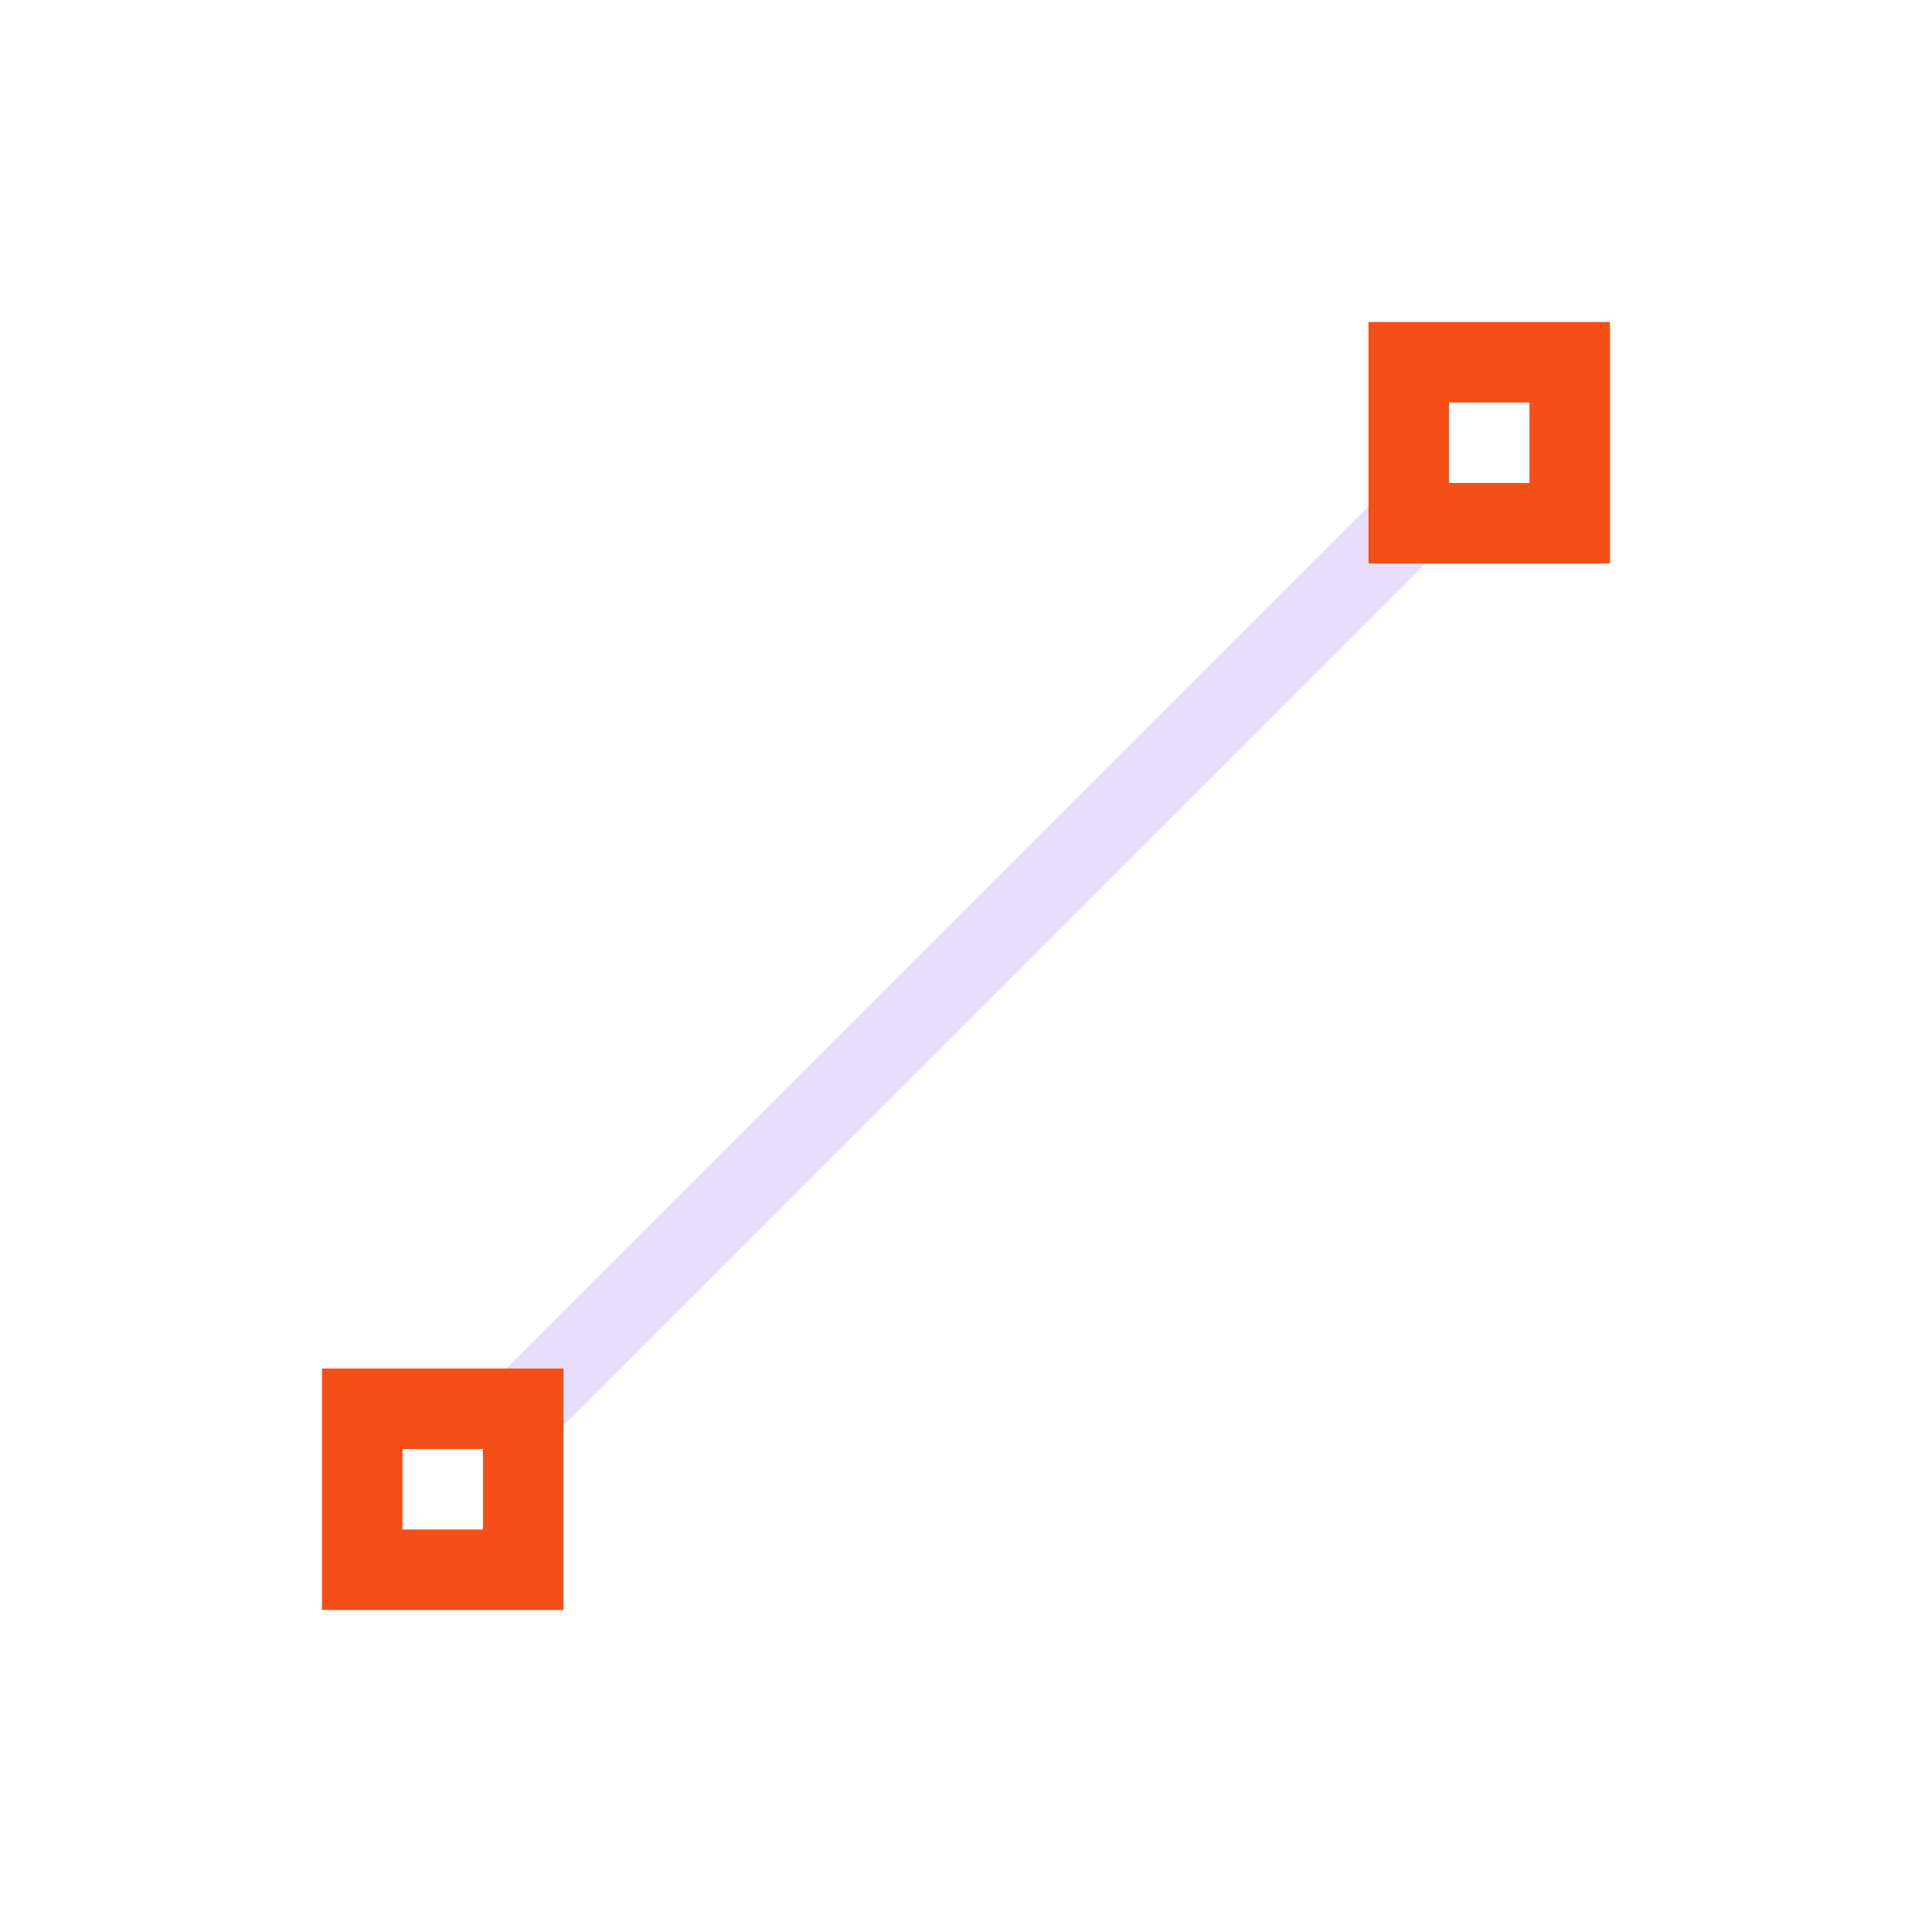
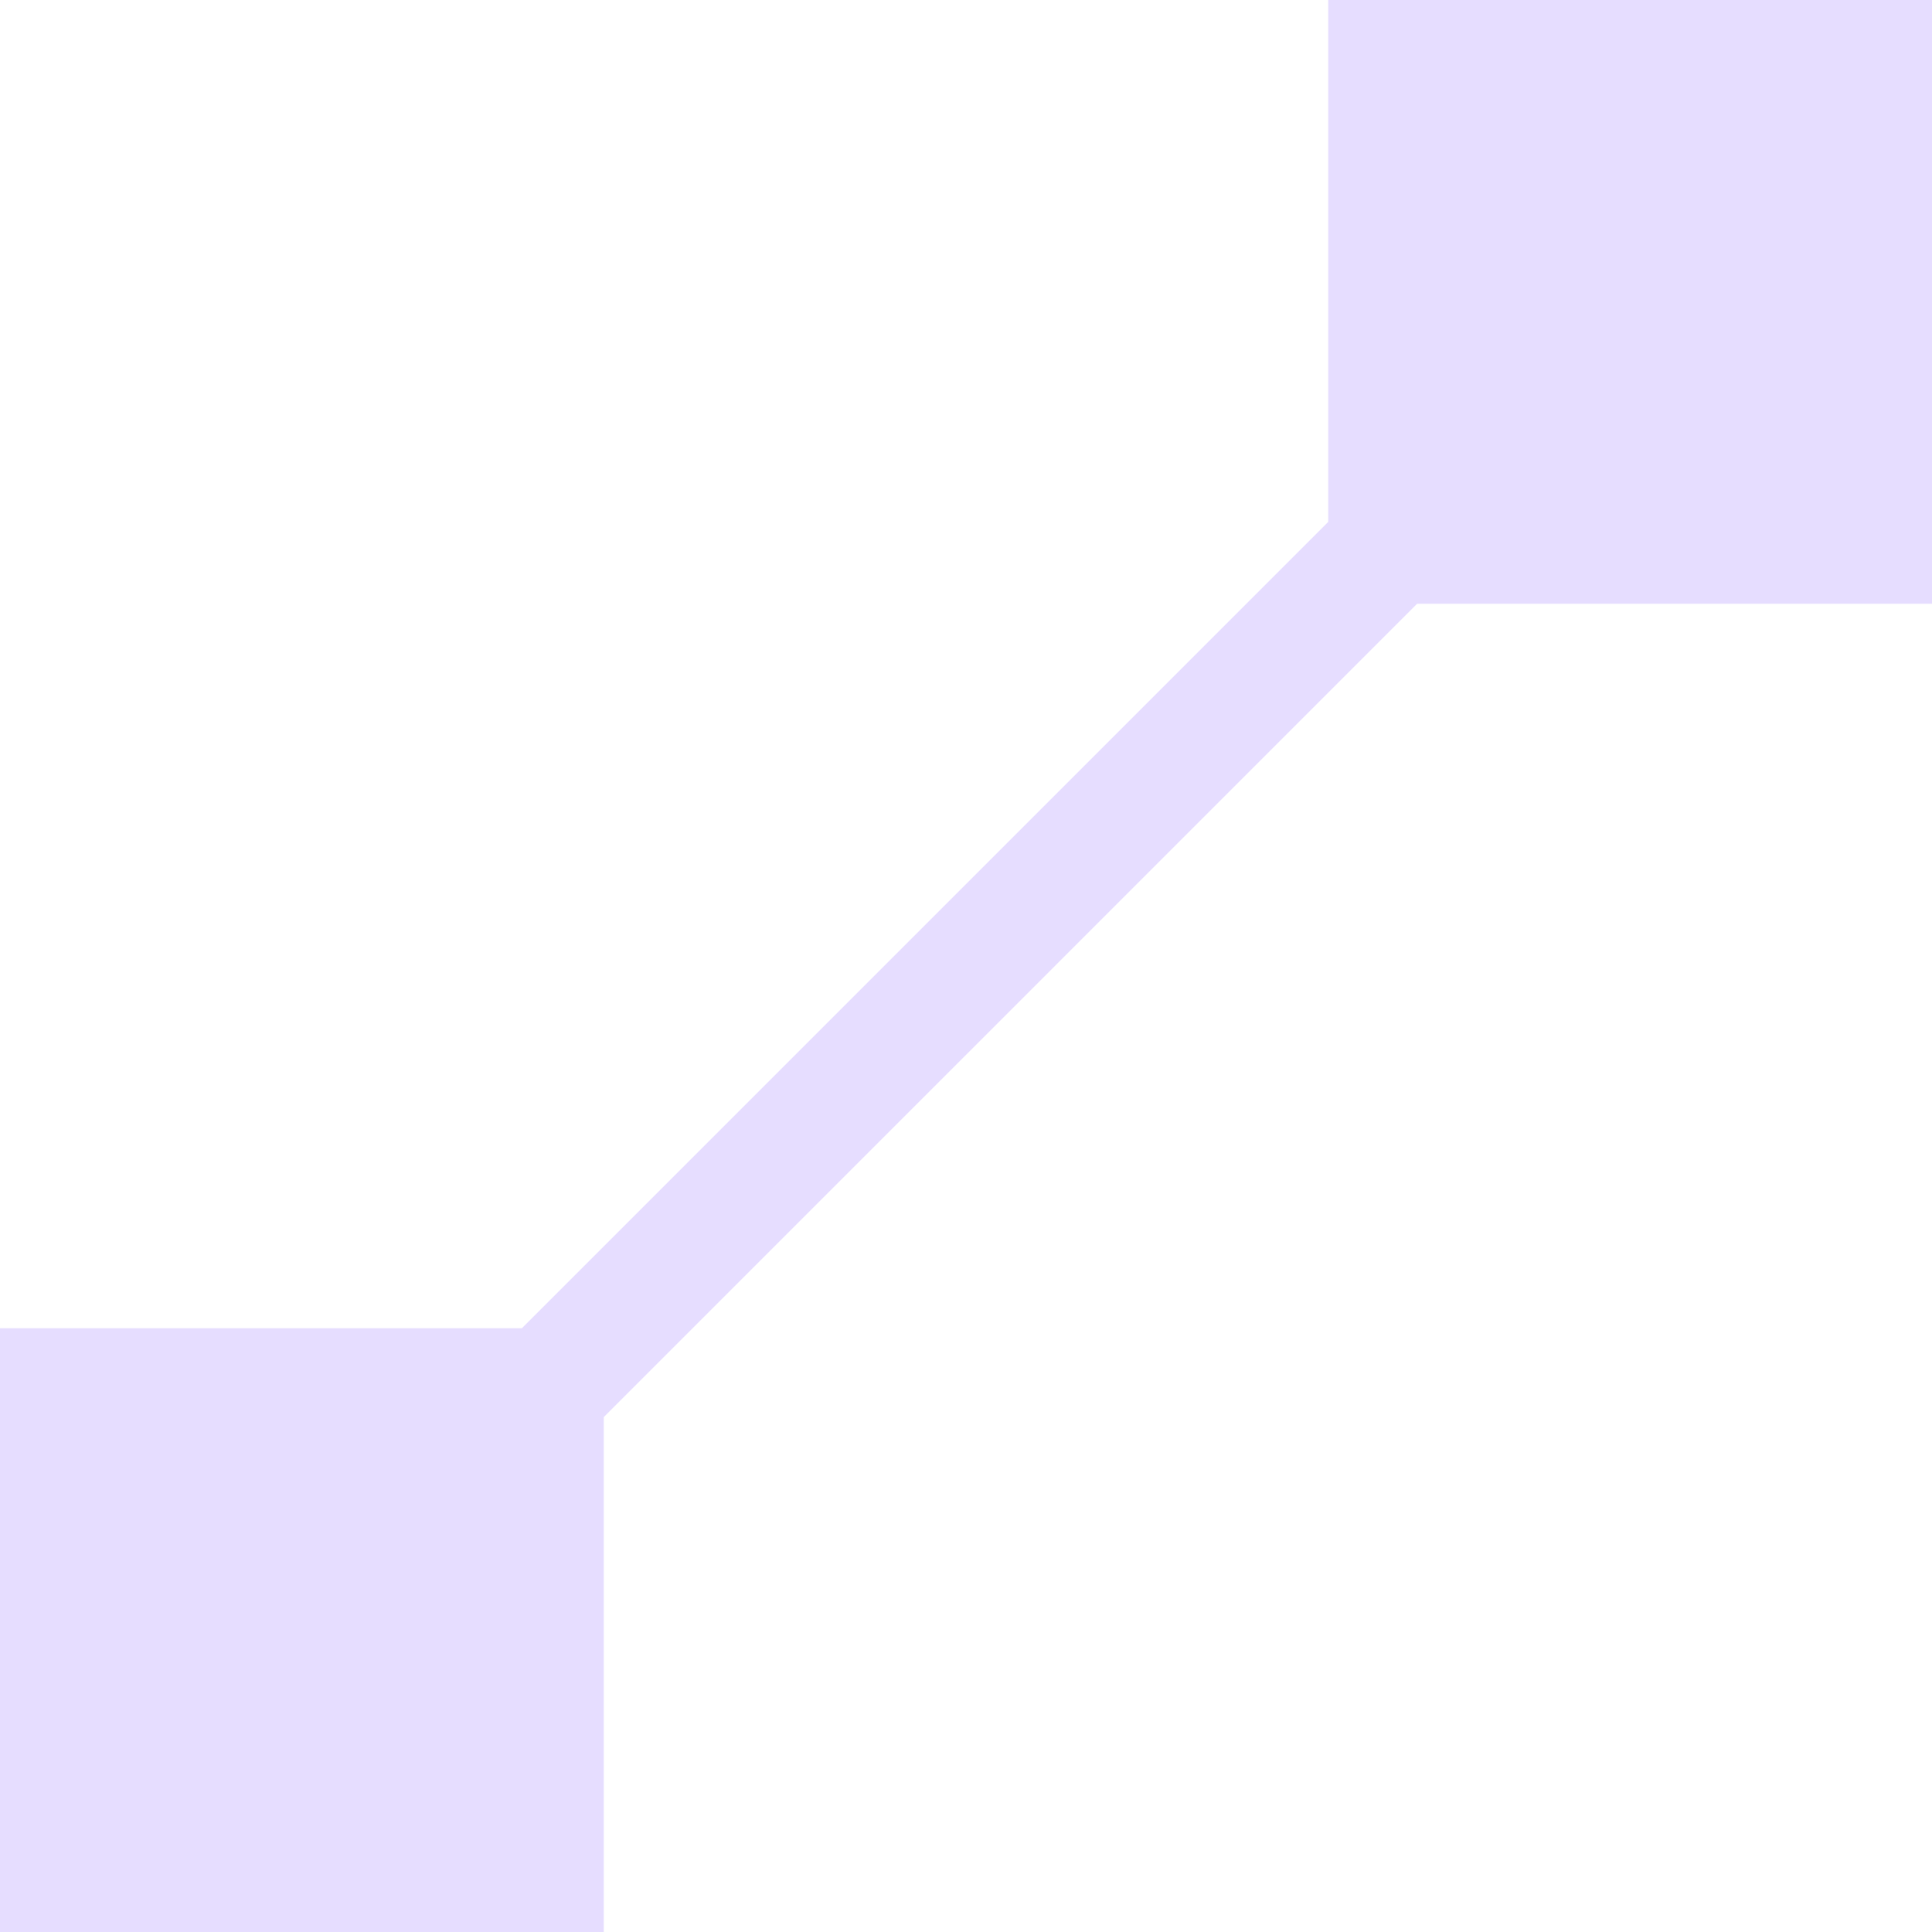
- <svg xmlns="http://www.w3.org/2000/svg" viewBox="0 0 24 24">
+ <svg xmlns="http://www.w3.org/2000/svg" width="16" height="16" viewBox="0 0 16 16">
  <defs>
    <style id="current-color-scheme" type="text/css">
-    .ColorScheme-Text { color:#e6ddff; } .ColorScheme-Highlight { color:#f34f17; }
+    .ColorScheme-Text { color: #e6ddff; } .ColorScheme-Highlight { color:#4285f4; }
  </style>
  </defs>
-   <path style="fill:currentColor" class="ColorScheme-Text" d="M 17.646 5.646 L 5.646 17.646 L 6.354 18.354 L 18.354 6.354 L 17.646 5.646 z" />
-   <path style="fill:currentColor" class="ColorScheme-Highlight" d="M 17 4 L 17 7 L 20 7 L 20 4 L 17 4 z M 18 5 L 19 5 L 19 6 L 18 6 L 18 5 z M 4 17 L 4 20 L 7 20 L 7 17 L 4 17 z M 5 18 L 6 18 L 6 19 L 5 19 L 5 18 z" />
+   <path fill="currentColor" class="ColorScheme-Text" d="M 11 0 L 11 4.322 L 4.322 11 L 0 11 L 0 16 L 5 16 L 5 11.736 L 11.736 5 L 16 5 L 16 0 L 11 0 z" />
</svg>
